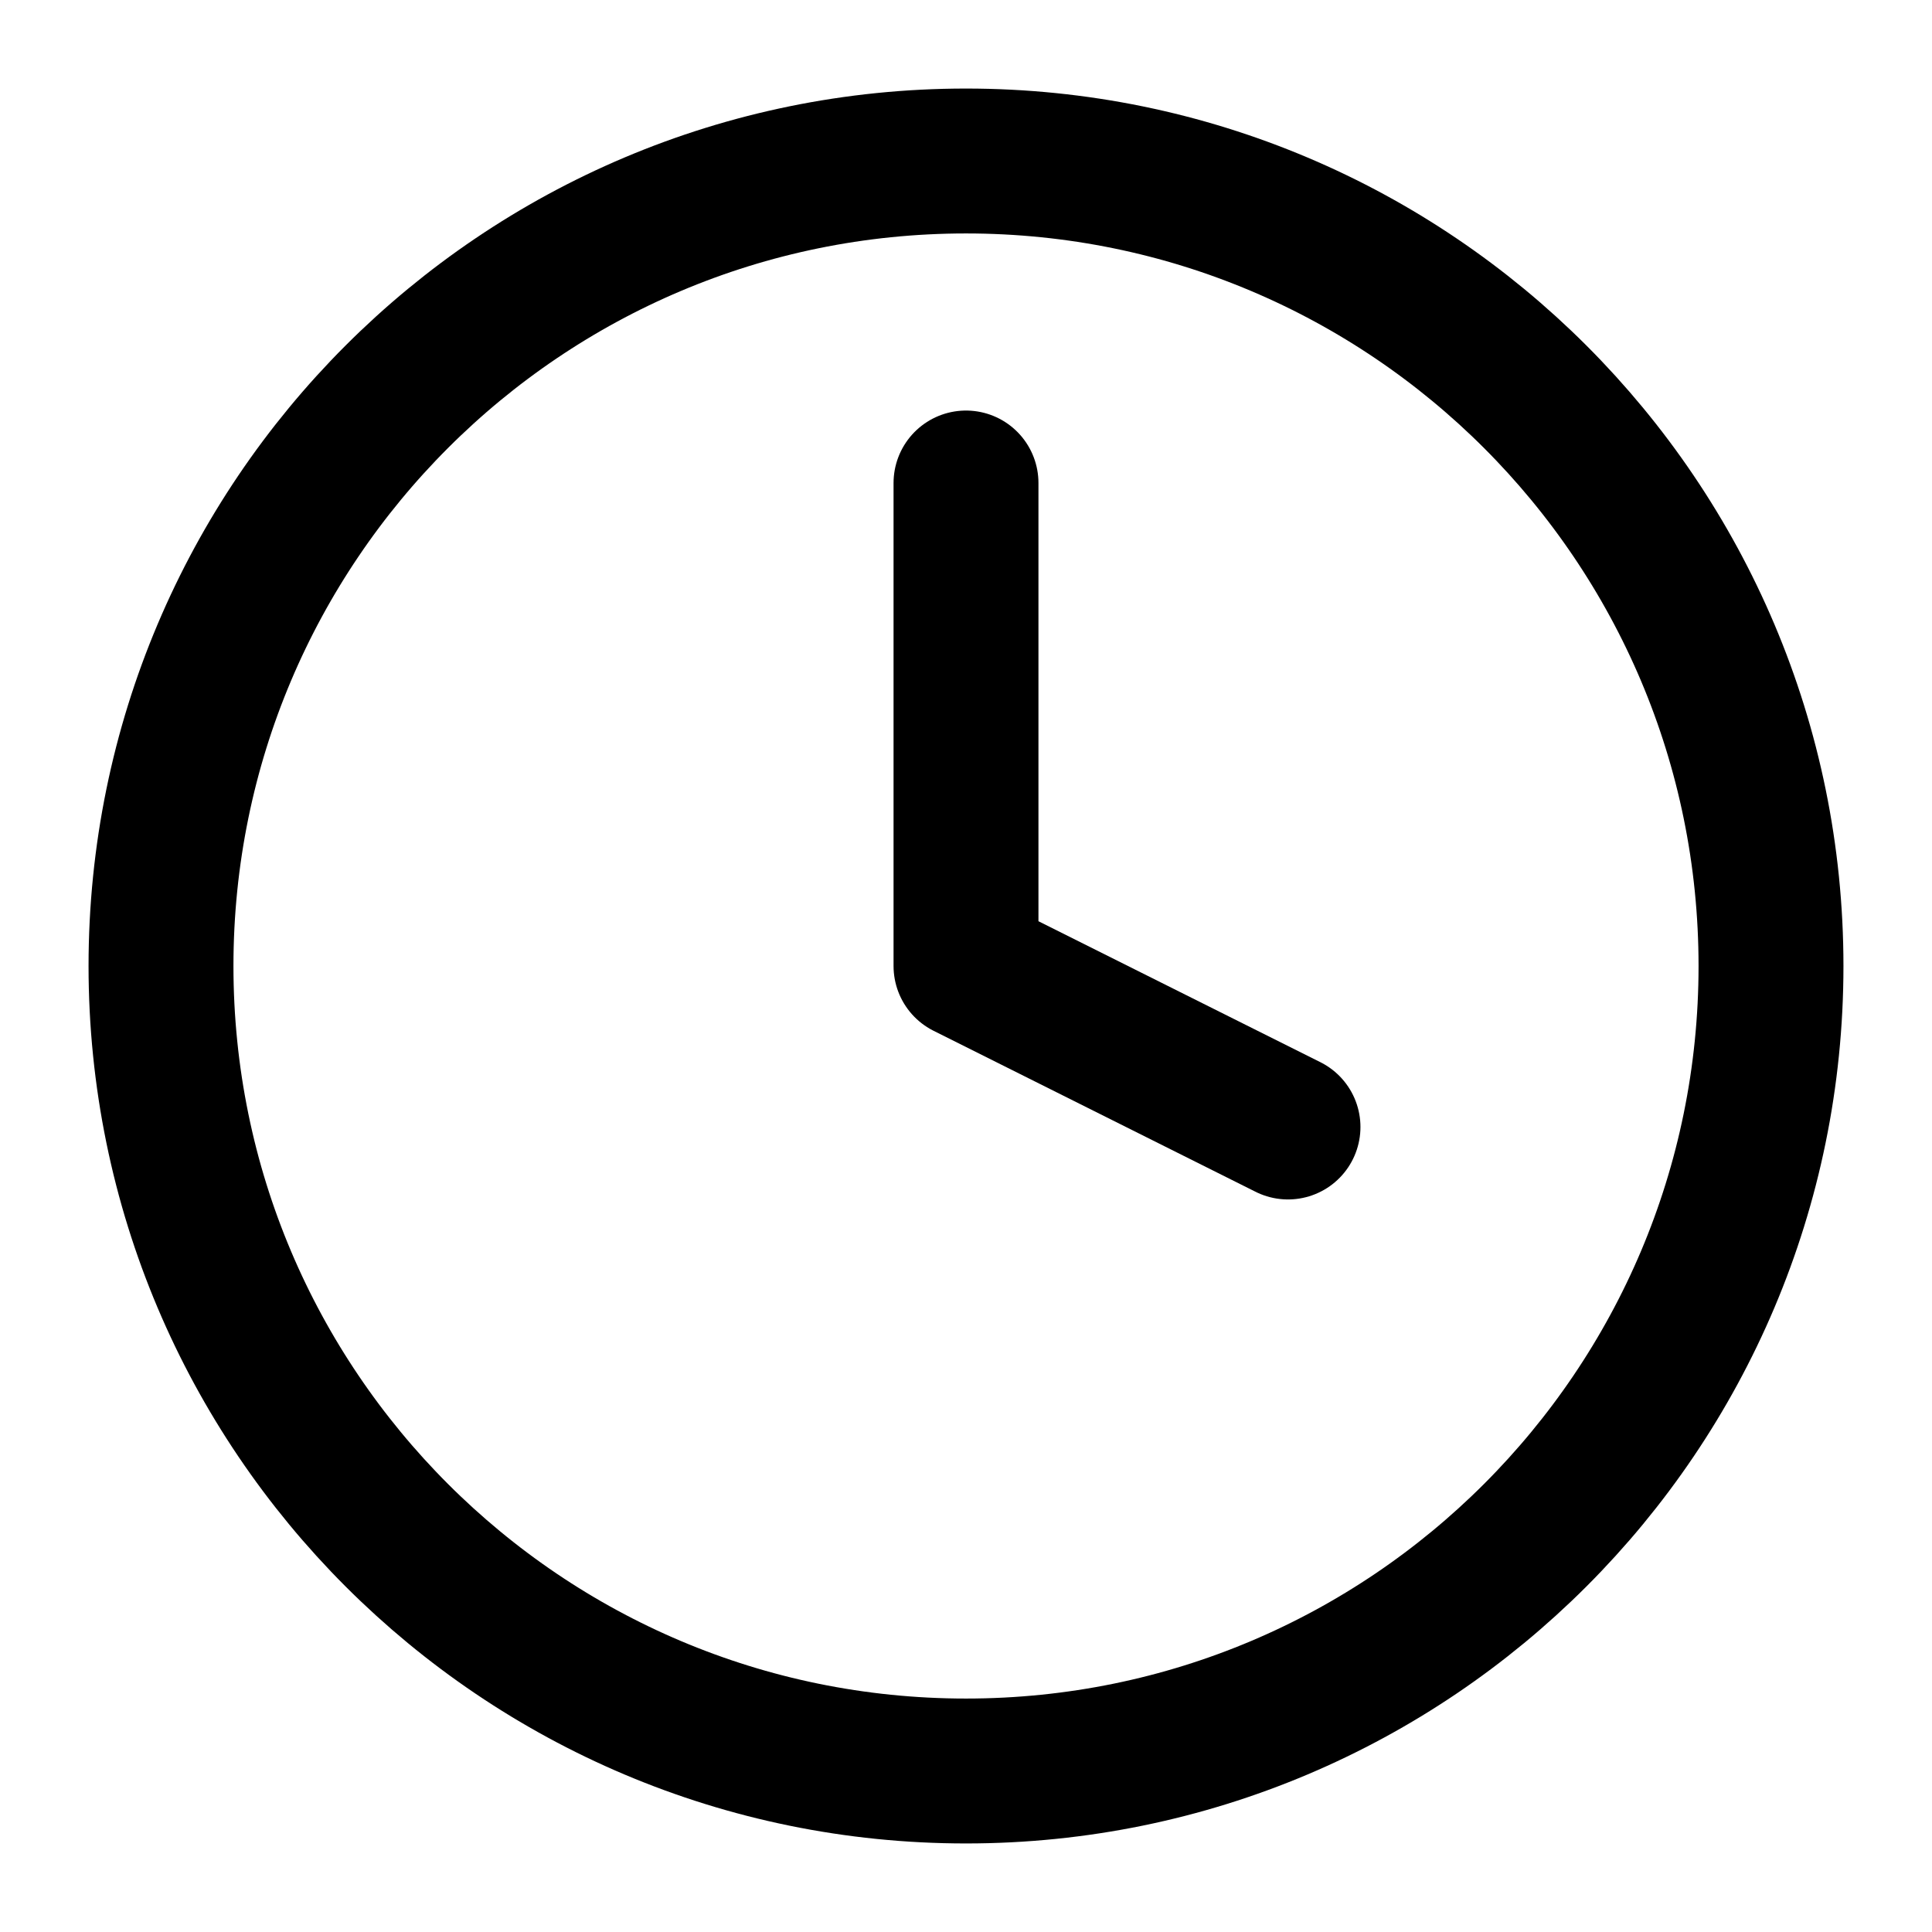
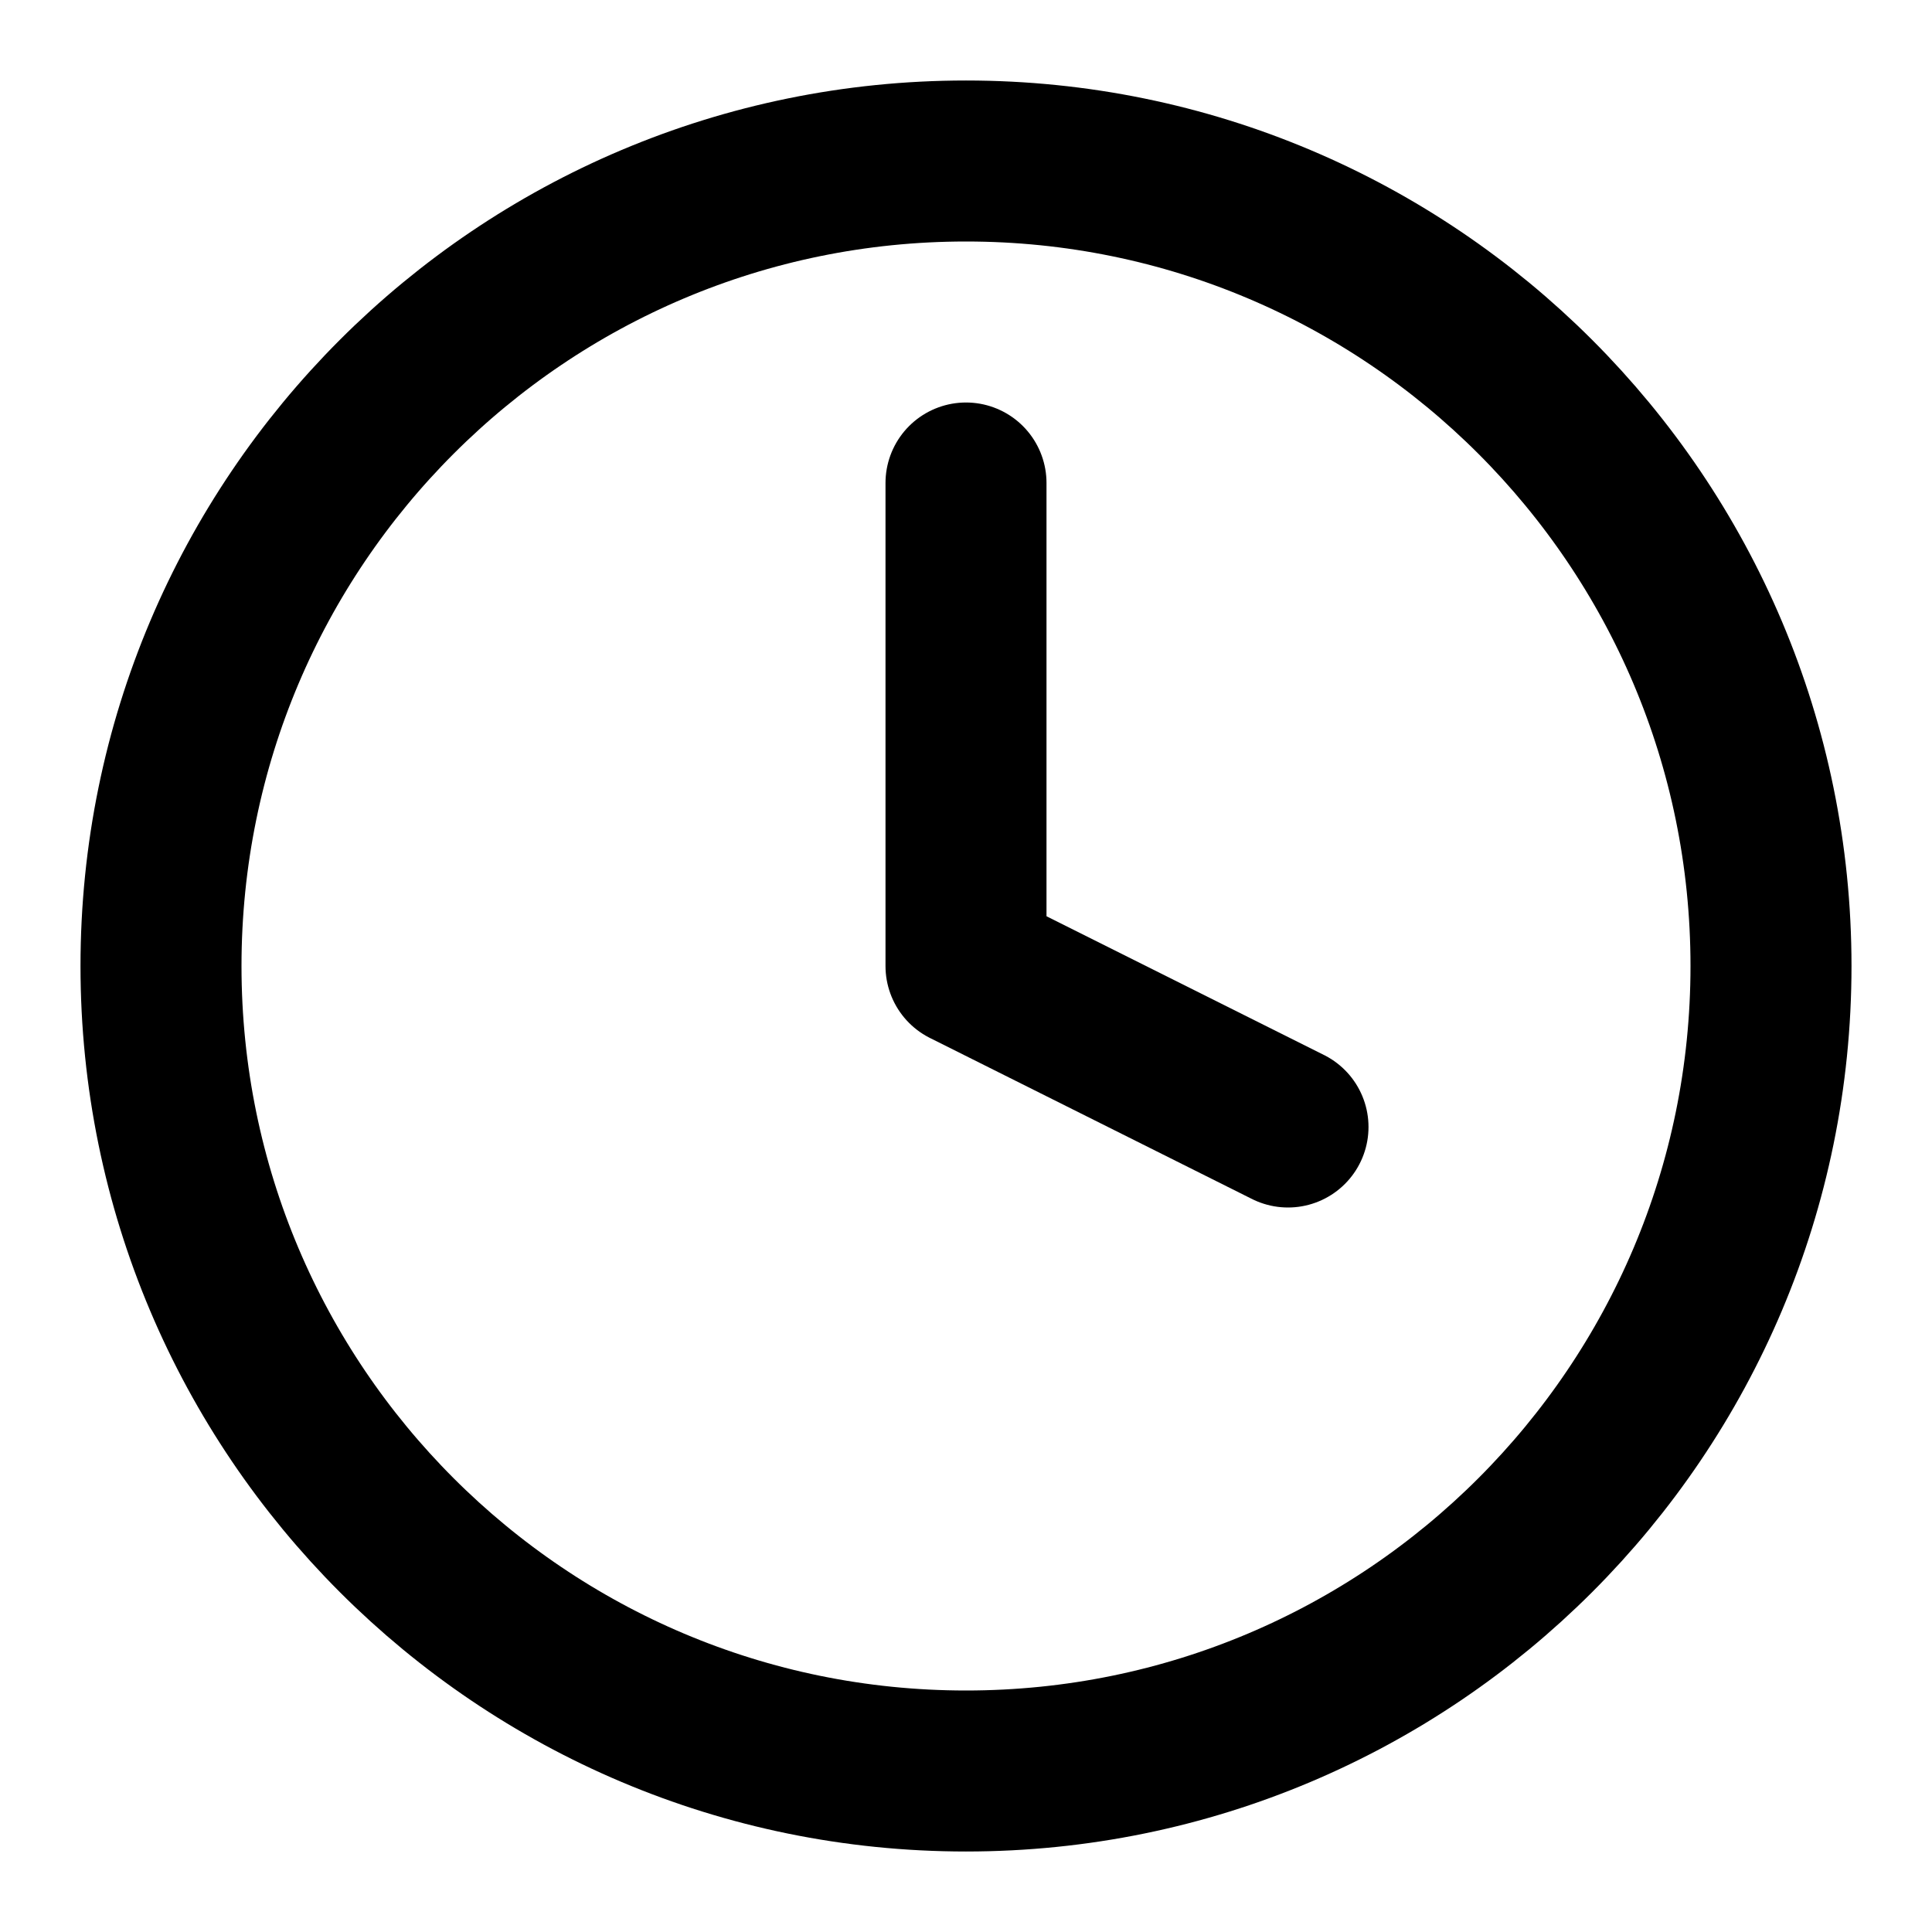
- <svg xmlns="http://www.w3.org/2000/svg" viewBox="0 0 24 24" fill="none" stroke="currentColor" stroke-width="1.8" stroke-linecap="round" stroke-linejoin="round">
-   <circle cx="12" cy="12" r="10" />
-   <polyline points="12 6 12 12 16 14" />
+ <svg xmlns="http://www.w3.org/2000/svg" viewBox="0 0 24 24" fill="none">
+   <circle cx="12" cy="12" r="10" fill="none" stroke="currentColor" stroke-width="2" stroke-linecap="round" />
+   <polyline points="12 6 12 12 16 14" fill="none" stroke="currentColor" stroke-width="2" stroke-linecap="round" stroke-linejoin="round" />
</svg>
